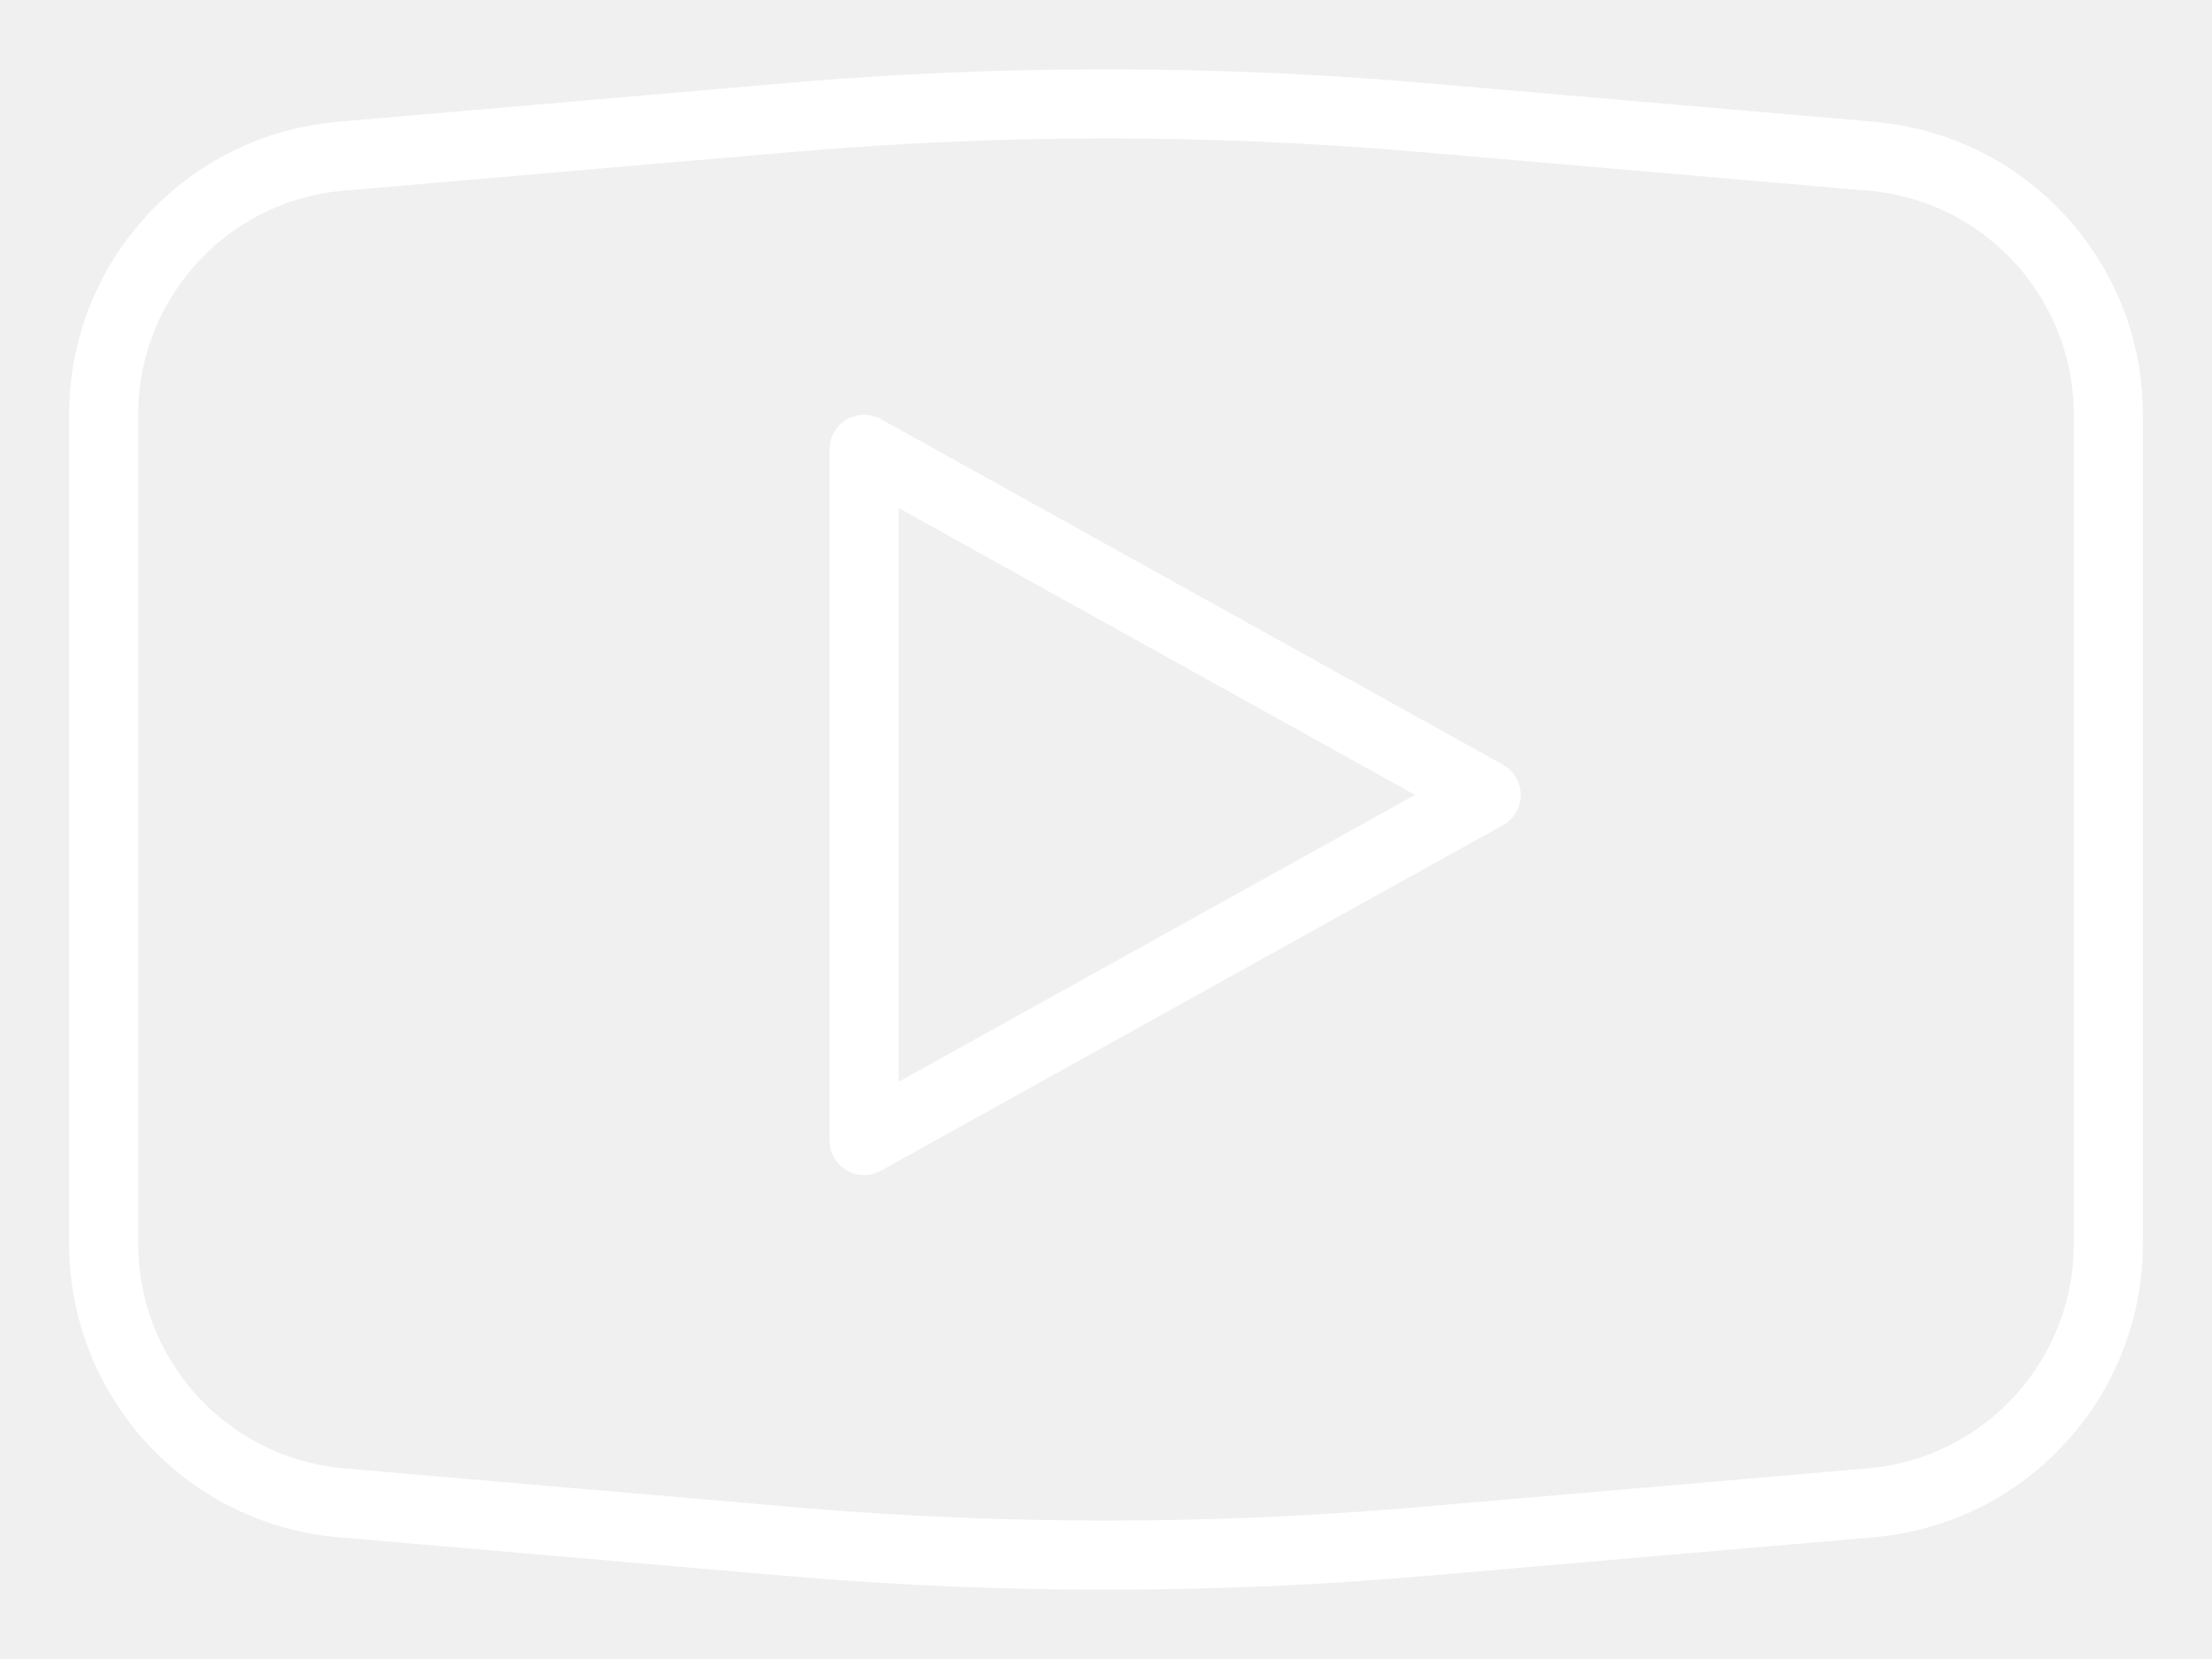
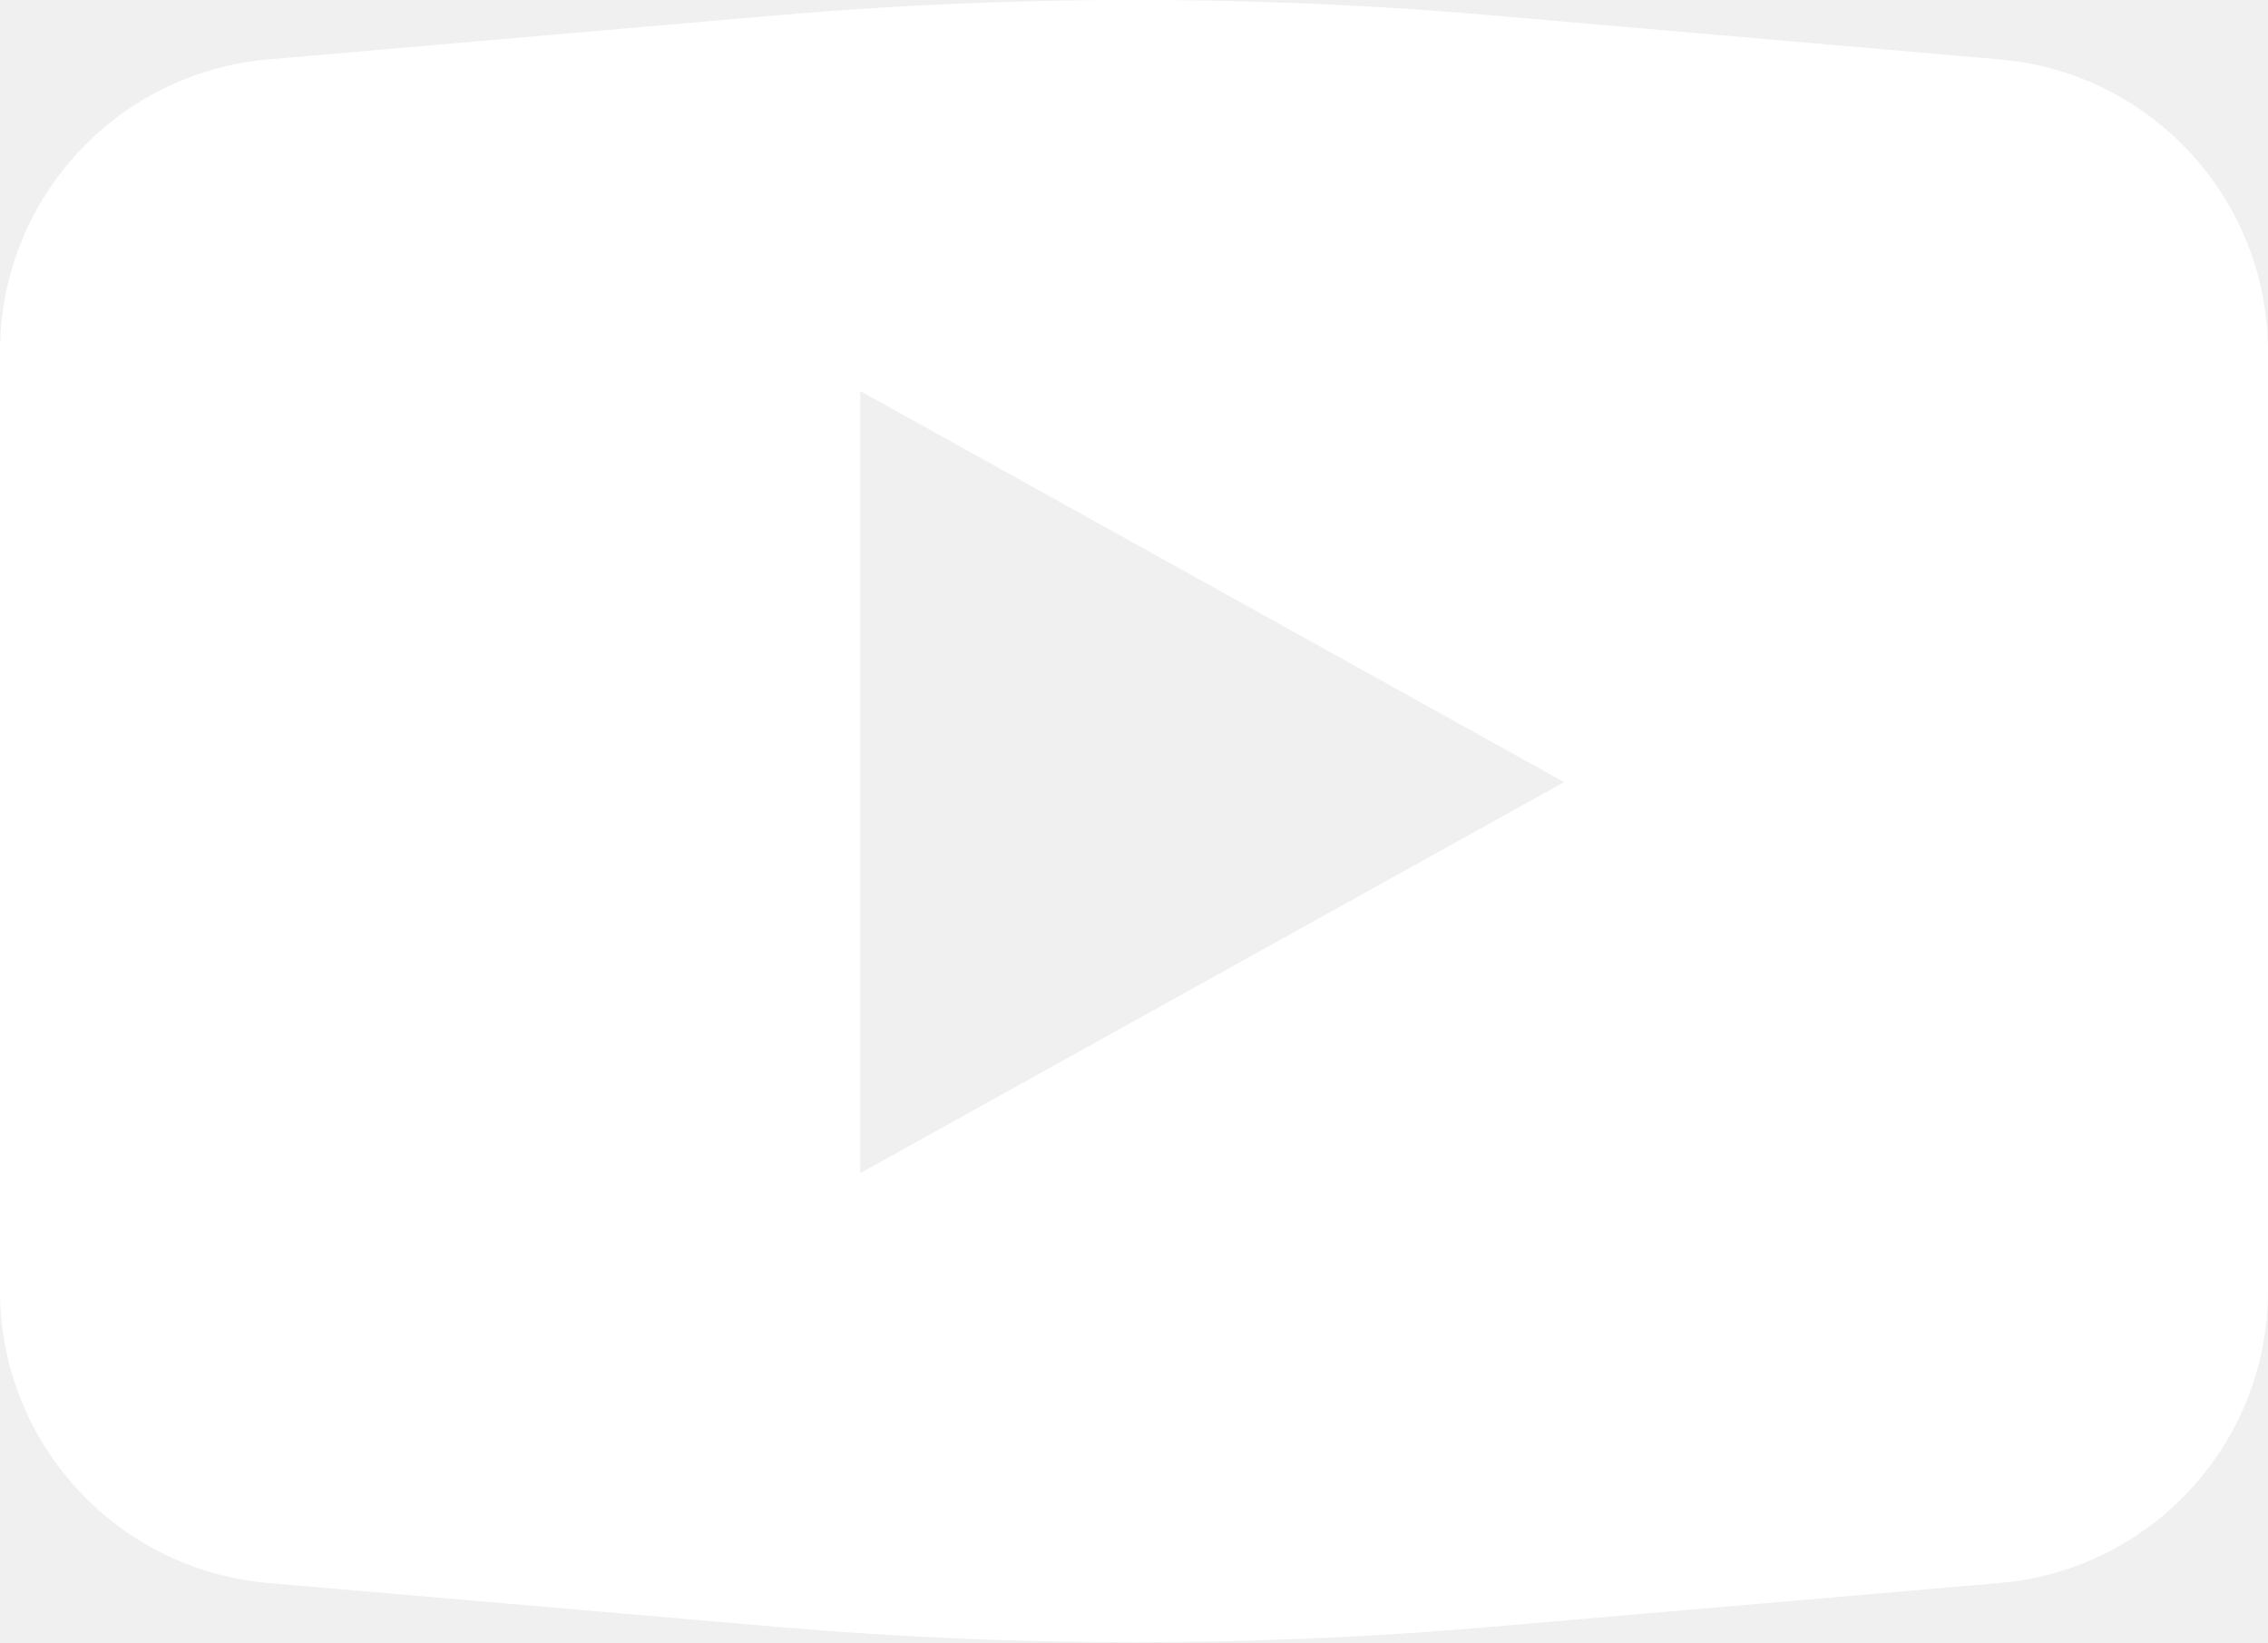
- <svg xmlns="http://www.w3.org/2000/svg" viewBox="0 0 32 24">
+ <svg xmlns="http://www.w3.org/2000/svg" viewBox="0 0 29 21">
  <defs>
-     <style>.cls-1{fill:none;stroke:#fff;stroke-linecap:round;stroke-linejoin:round;stroke-width:1px;}</style>
+     <style>.cls-1{fill:#fff;}</style>
  </defs>
  <g id="Calque_2" data-name="Calque 2">
    <g id="Youtube_1" data-name="Youtube 1">
-       <path class="cls-1" d="M27.07,21.74l-6.61.57a53.14,53.14,0,0,1-8.92,0l-6.61-.57A3.76,3.76,0,0,1,1.5,18V6A3.75,3.75,0,0,1,4.93,2.26l6.61-.57a53.14,53.14,0,0,1,8.92,0l6.61.57A3.75,3.75,0,0,1,30.5,6V18A3.76,3.76,0,0,1,27.07,21.74Z" />
-       <polygon class="cls-1" points="12.5 6.5 12.5 16.5 21.5 11.5 12.5 6.5" />
+       <path class="cls-1" d="M25.57.76,19,.19A53.14,53.14,0,0,0,10,.19L3.43.76A3.75,3.75,0,0,0,0,4.5v12a3.75,3.75,0,0,0,3.43,3.74l6.61.57a53.14,53.14,0,0,0,8.92,0l6.61-.57A3.75,3.75,0,0,0,29,16.5V4.5A3.75,3.75,0,0,0,25.57.76ZM11,15V5l9,5Z" />
    </g>
  </g>
</svg>
